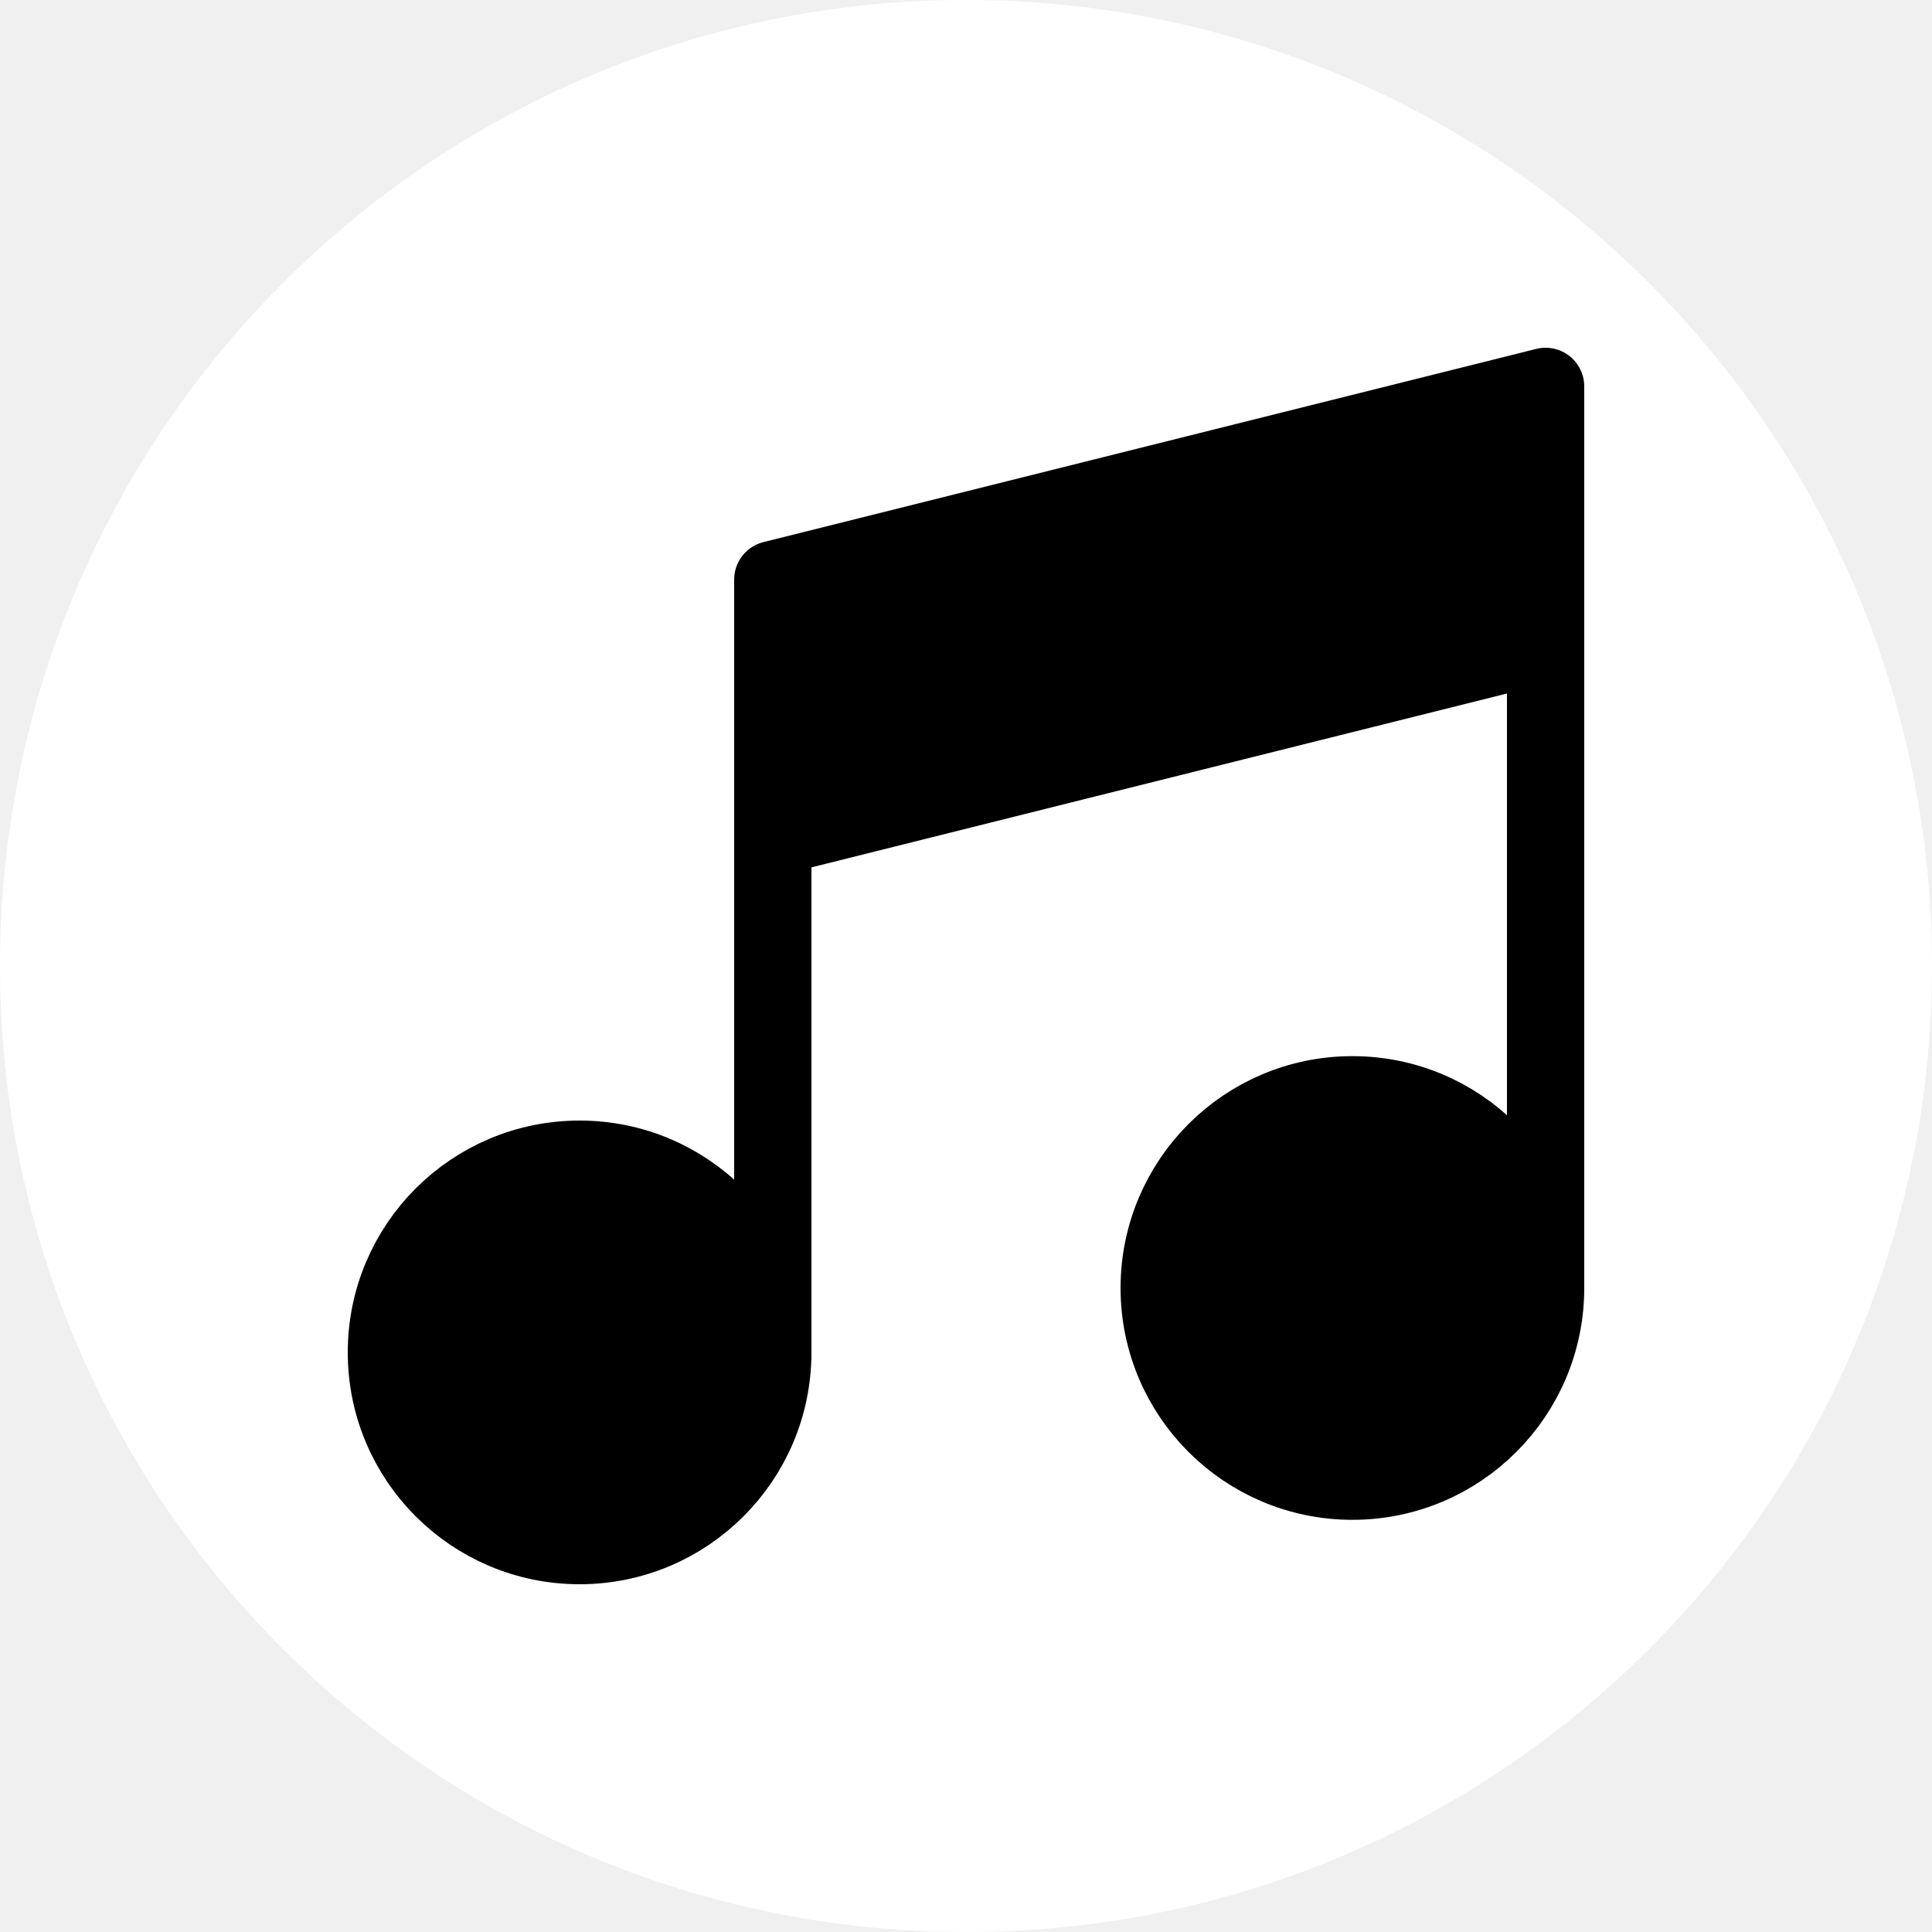
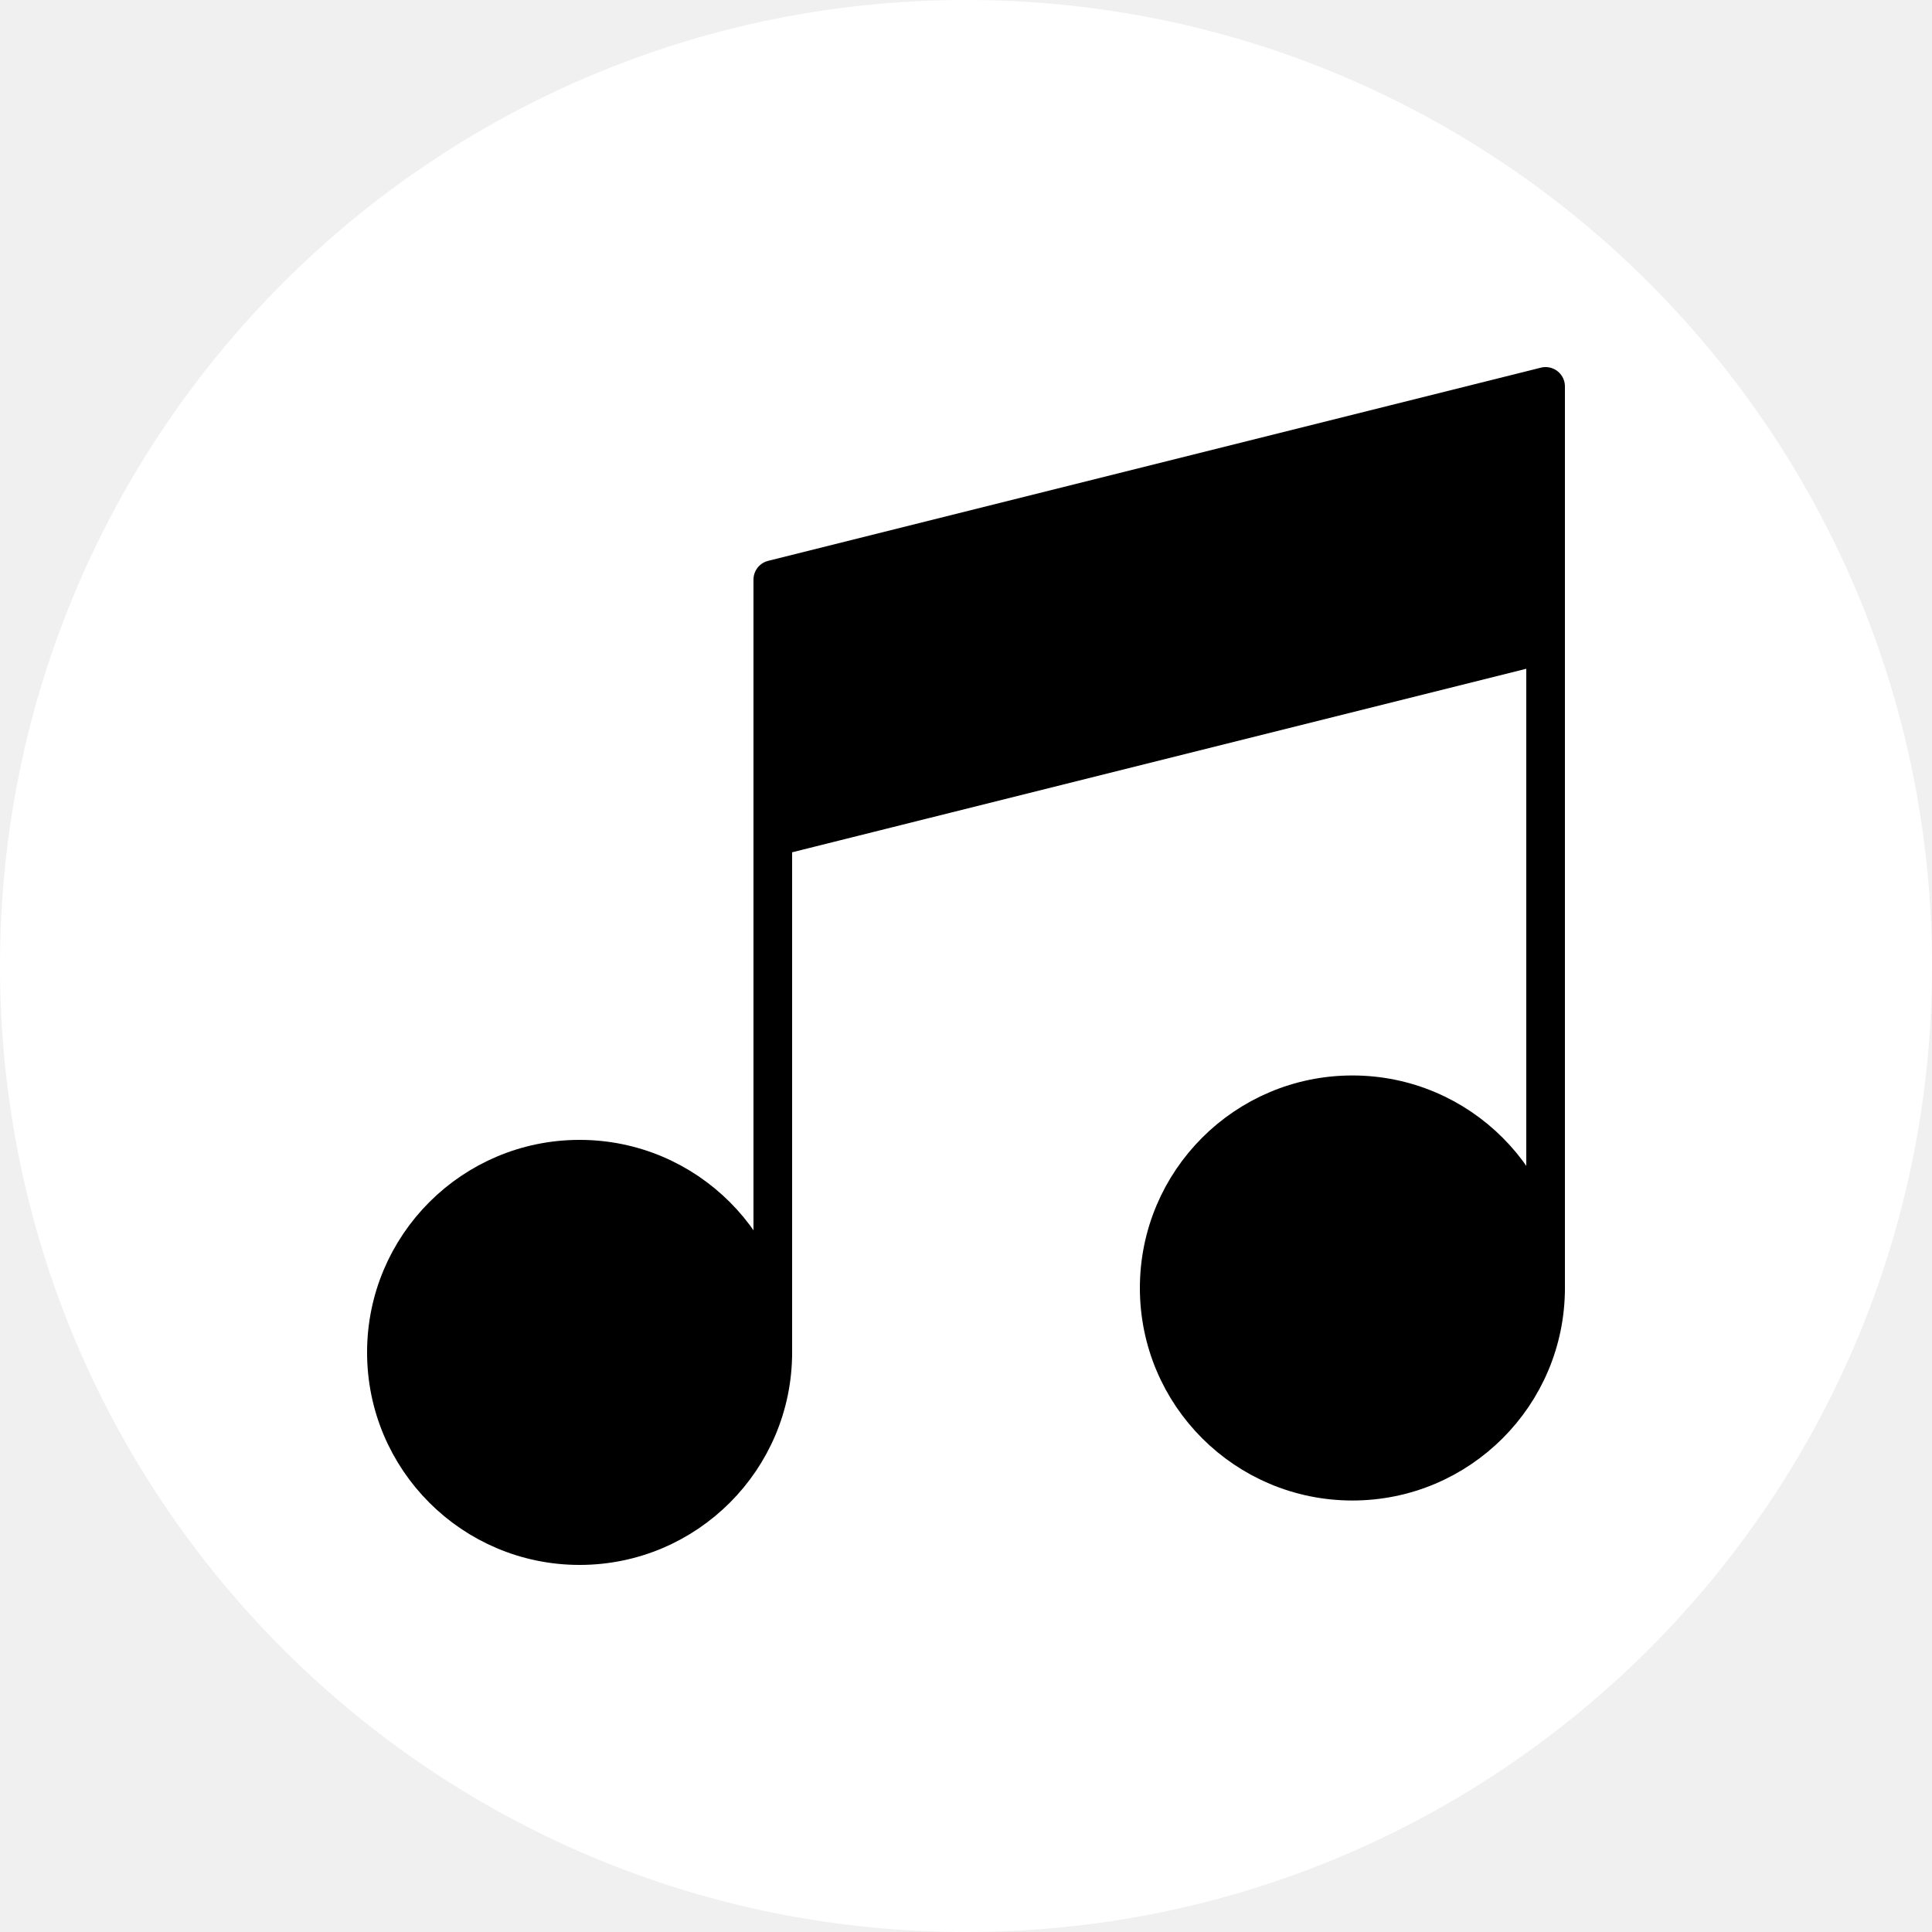
<svg xmlns="http://www.w3.org/2000/svg" width="50" height="50" viewBox="0 0 50 50" fill="none">
  <rect width="50" height="50" rx="25" fill="white" />
-   <path d="M15 40C17.761 40 20 37.761 20 35C20 32.239 17.761 30 15 30C12.239 30 10 32.239 10 35C10 37.761 12.239 40 15 40Z" fill="black" stroke="black" stroke-width="2" stroke-linecap="round" stroke-linejoin="round" />
-   <path d="M35 38.333C37.761 38.333 40 36.095 40 33.333C40 30.572 37.761 28.333 35 28.333C32.239 28.333 30 30.572 30 33.333C30 36.095 32.239 38.333 35 38.333Z" fill="black" stroke="black" stroke-width="2" stroke-linecap="round" stroke-linejoin="round" />
+   <path d="M15 40C17.761 40 20 37.761 20 35C20 32.239 17.761 30 15 30C12.239 30 10 32.239 10 35C10 37.761 12.239 40 15 40Z" fill="black" stroke="black" strokeWidth="2" stroke-linecap="round" stroke-linejoin="round" />
+   <path d="M35 38.333C37.761 38.333 40 36.095 40 33.333C40 30.572 37.761 28.333 35 28.333C32.239 28.333 30 30.572 30 33.333C30 36.095 32.239 38.333 35 38.333Z" fill="black" stroke="black" strokeWidth="2" stroke-linecap="round" stroke-linejoin="round" />
  <path d="M40 10L20 15V21.667L40 16.667V10Z" fill="black" />
-   <path d="M20 35V21.667M20 21.667V15L40 10V16.667M20 21.667L40 16.667M40 33.333V16.667" stroke="black" stroke-width="2" stroke-linecap="round" stroke-linejoin="round" />
+   <path d="M20 35V21.667M20 21.667V15L40 10V16.667M20 21.667L40 16.667M40 33.333V16.667" stroke="black" strokeWidth="2" stroke-linecap="round" stroke-linejoin="round" />
</svg>
